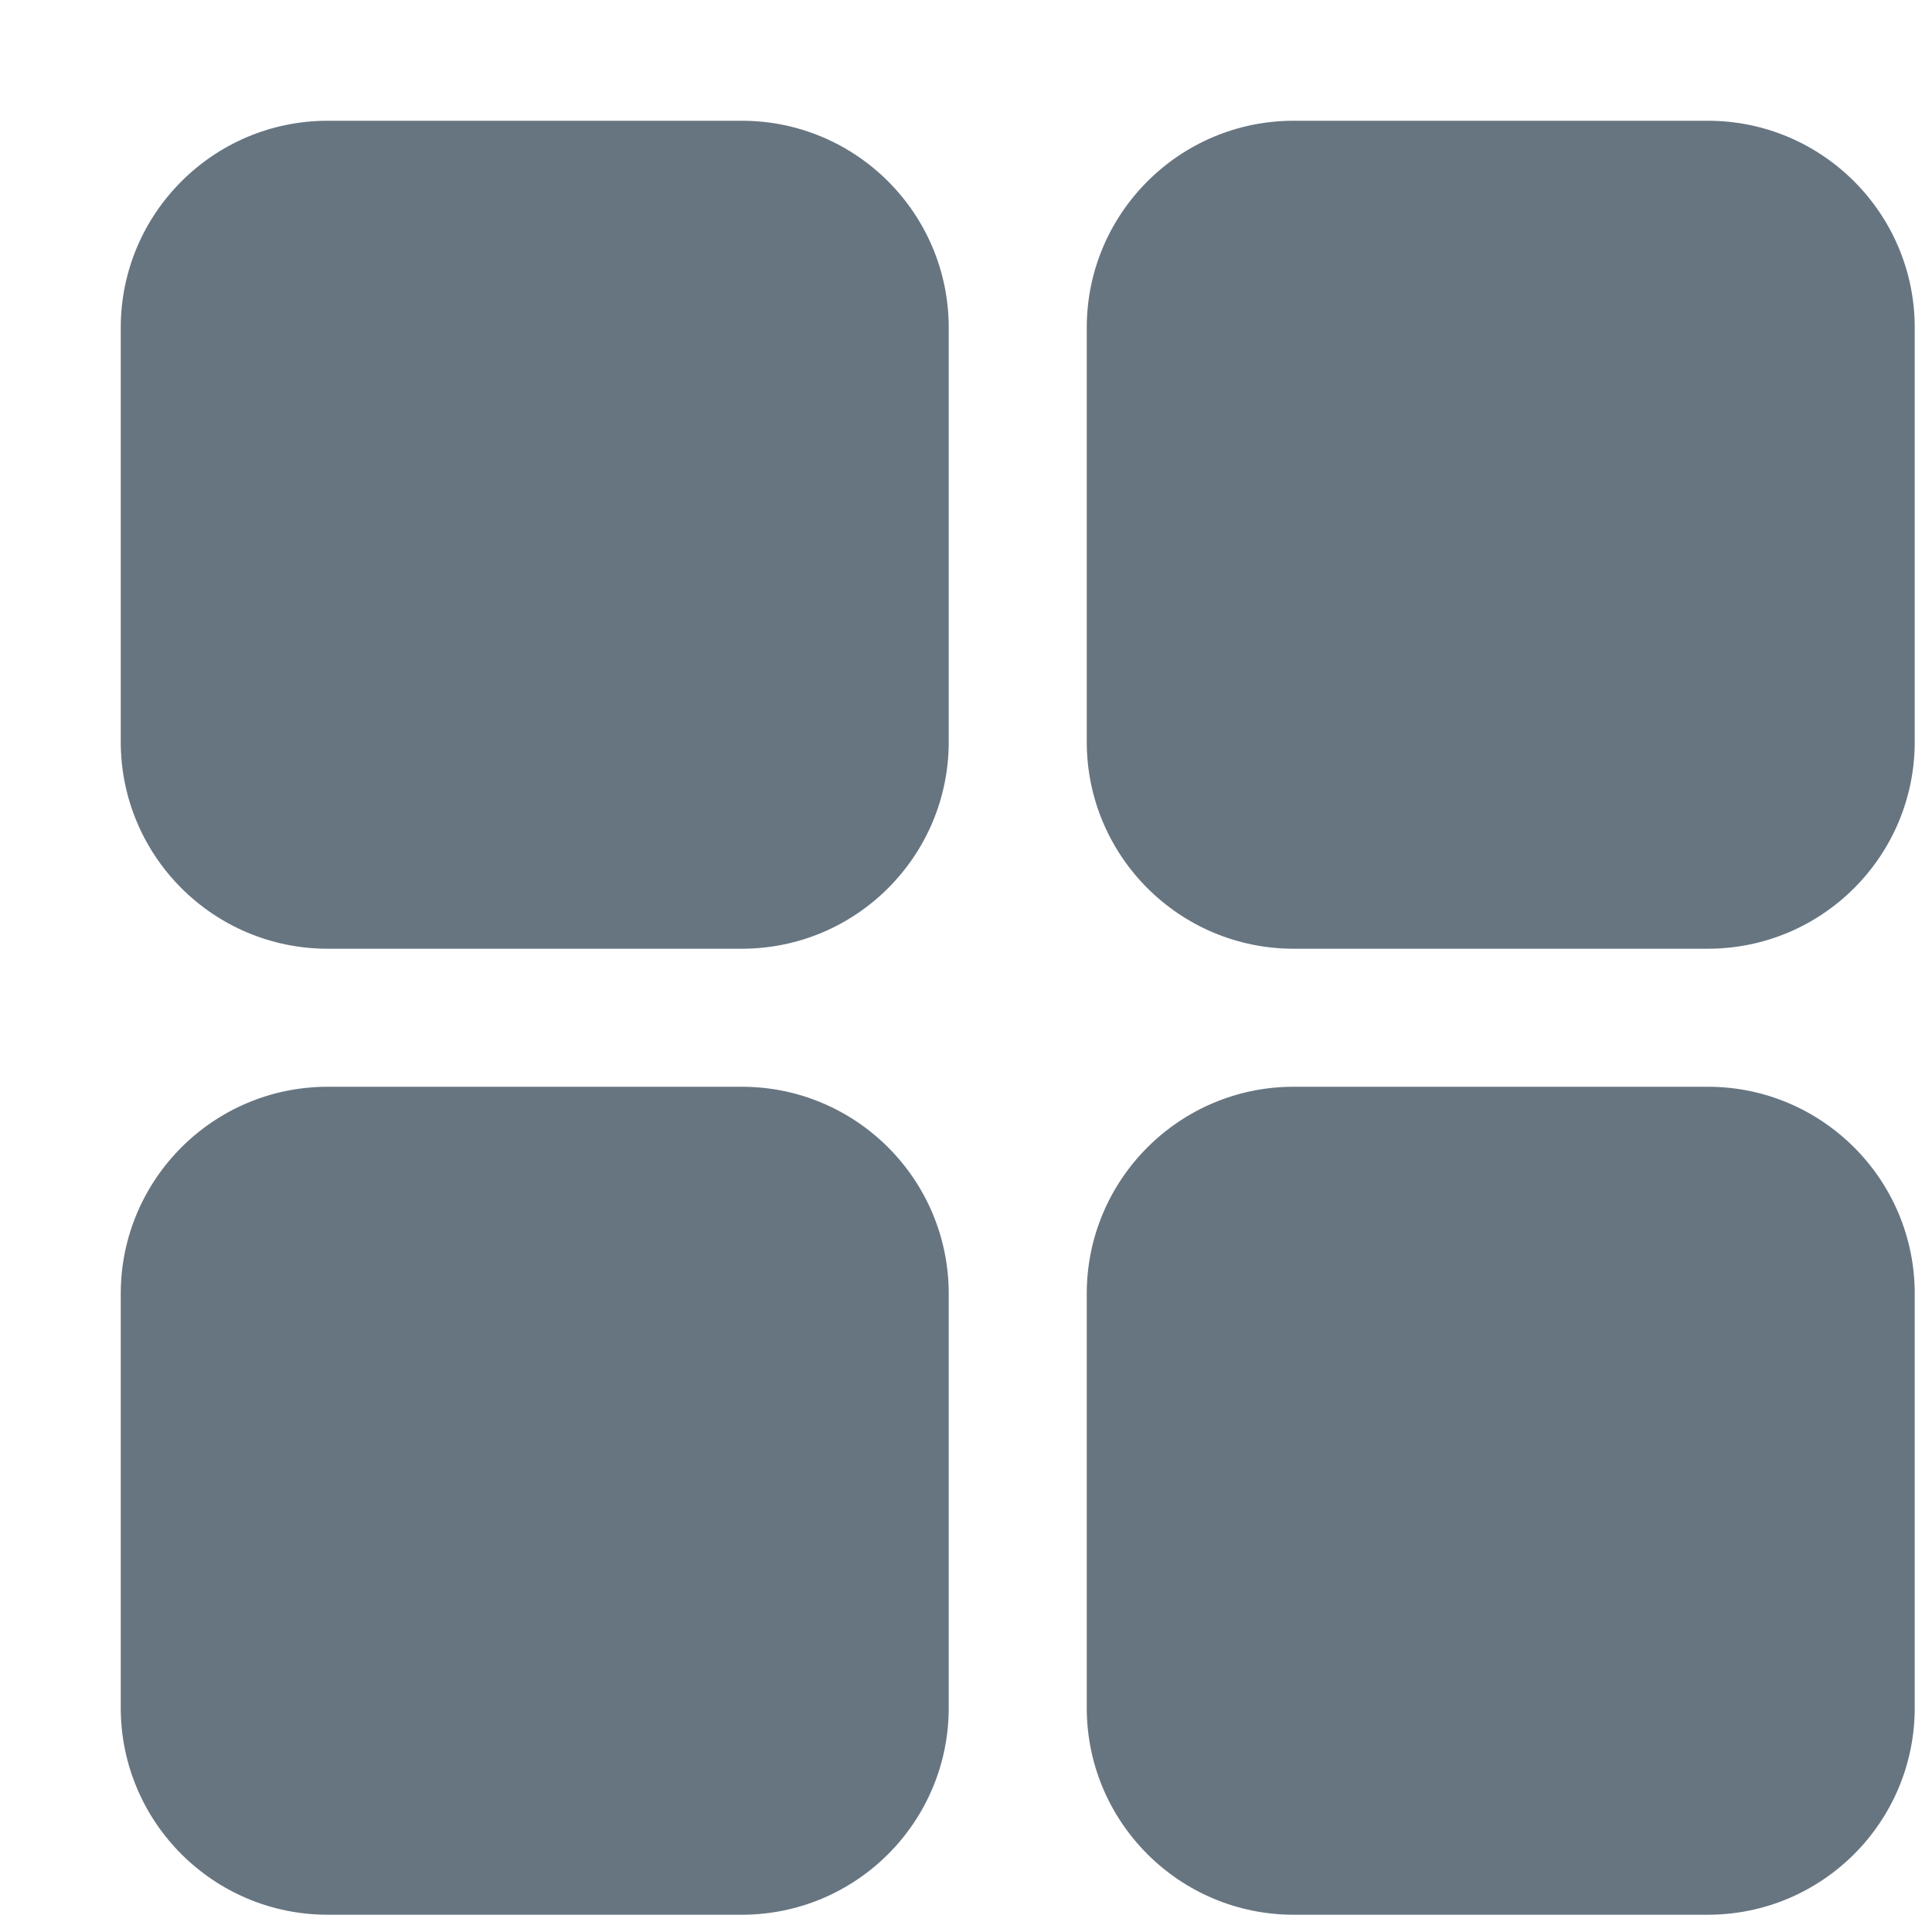
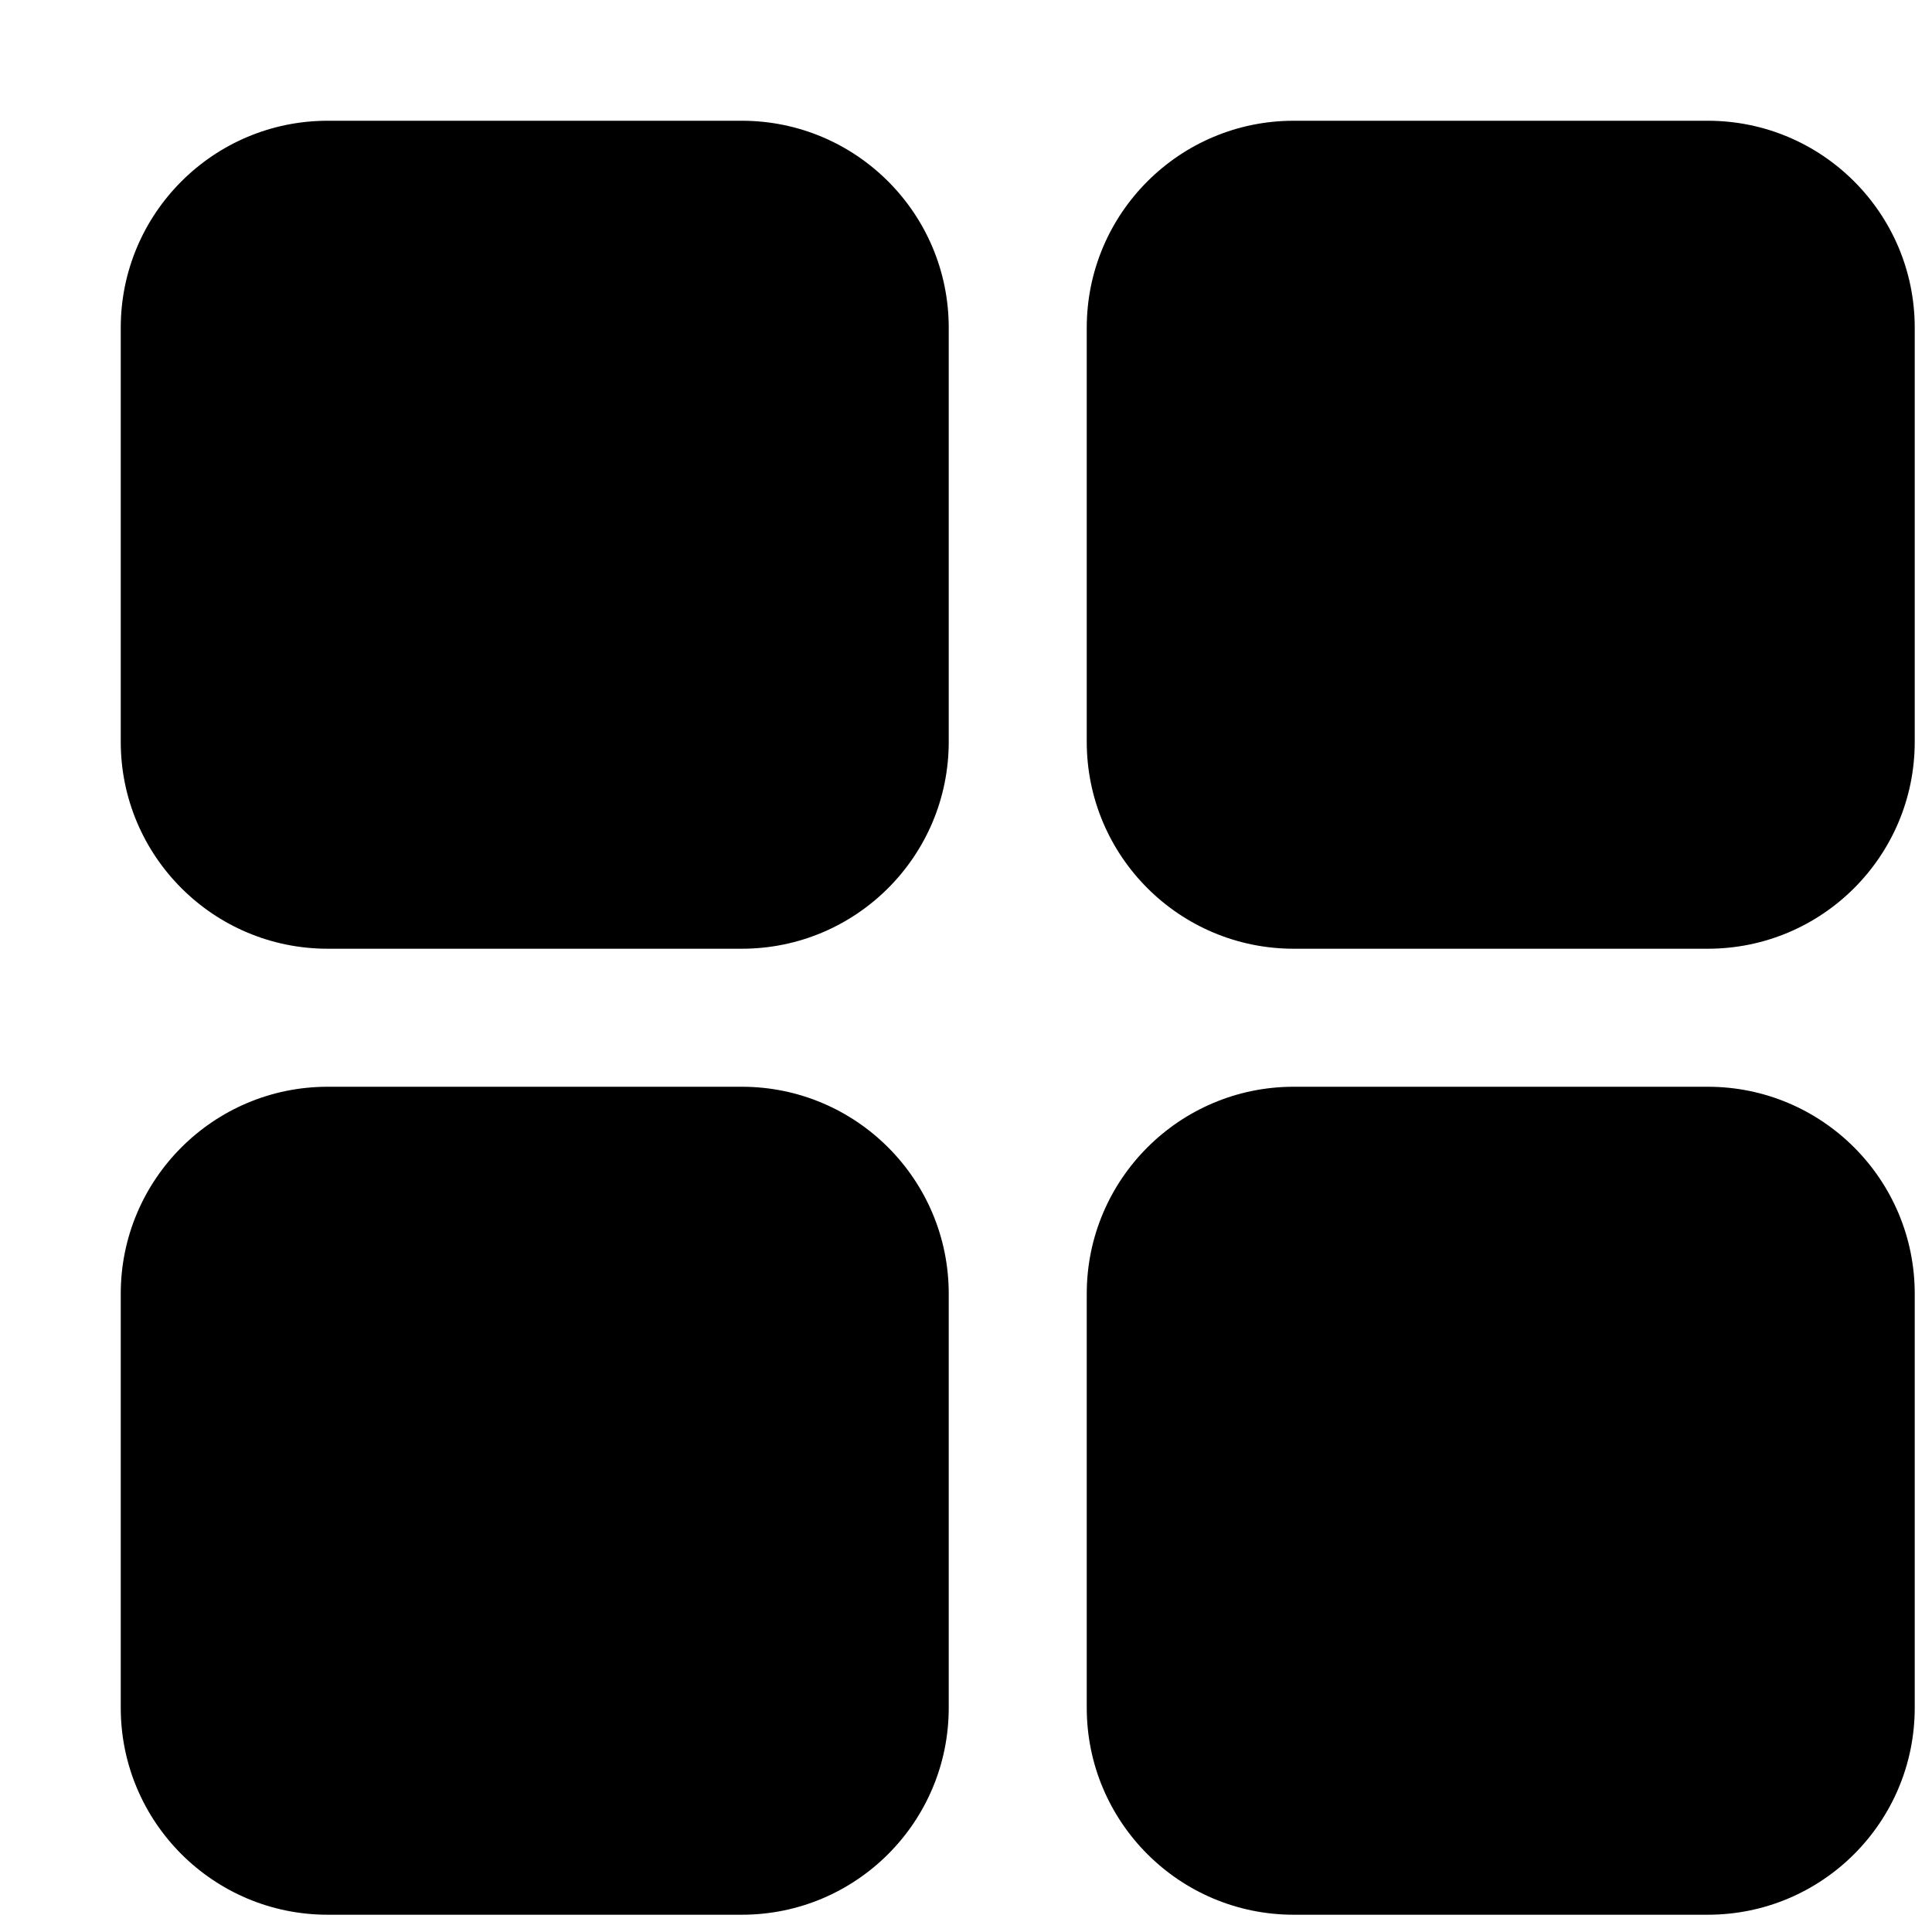
<svg xmlns="http://www.w3.org/2000/svg" width="16" height="16" viewBox="0 0 16 16">
-   <path d="M1 2.714C1 1.768 1.768 1 2.714 1h3.429c.947 0 1.714.768 1.714 1.714v3.429c0 .947-.767 1.714-1.714 1.714H2.714A1.714 1.714 0 0 1 1 6.143V2.714zm8 0C9 1.768 9.768 1 10.714 1h3.429c.947 0 1.714.768 1.714 1.714v3.429c0 .947-.767 1.714-1.714 1.714h-3.429A1.714 1.714 0 0 1 9 6.143V2.714zM2.714 9C1.768 9 1 9.768 1 10.714v3.429c0 .947.768 1.714 1.714 1.714h3.429c.947 0 1.714-.767 1.714-1.714v-3.429C7.857 9.768 7.09 9 6.143 9H2.714zM9 10.714C9 9.768 9.768 9 10.714 9h3.429c.947 0 1.714.768 1.714 1.714v3.429c0 .947-.767 1.714-1.714 1.714h-3.429A1.714 1.714 0 0 1 9 14.143v-3.429z" fill="#677581" fill-rule="evenodd" />
+   <path d="M1 2.714C1 1.768 1.768 1 2.714 1h3.429c.947 0 1.714.768 1.714 1.714v3.429c0 .947-.767 1.714-1.714 1.714H2.714A1.714 1.714 0 0 1 1 6.143V2.714zm8 0C9 1.768 9.768 1 10.714 1h3.429c.947 0 1.714.768 1.714 1.714v3.429c0 .947-.767 1.714-1.714 1.714h-3.429A1.714 1.714 0 0 1 9 6.143V2.714zM2.714 9C1.768 9 1 9.768 1 10.714v3.429c0 .947.768 1.714 1.714 1.714h3.429c.947 0 1.714-.767 1.714-1.714v-3.429C7.857 9.768 7.09 9 6.143 9H2.714zM9 10.714C9 9.768 9.768 9 10.714 9h3.429c.947 0 1.714.768 1.714 1.714v3.429c0 .947-.767 1.714-1.714 1.714h-3.429A1.714 1.714 0 0 1 9 14.143v-3.429z" fill="currentColor" fill-rule="evenodd" />
</svg>
